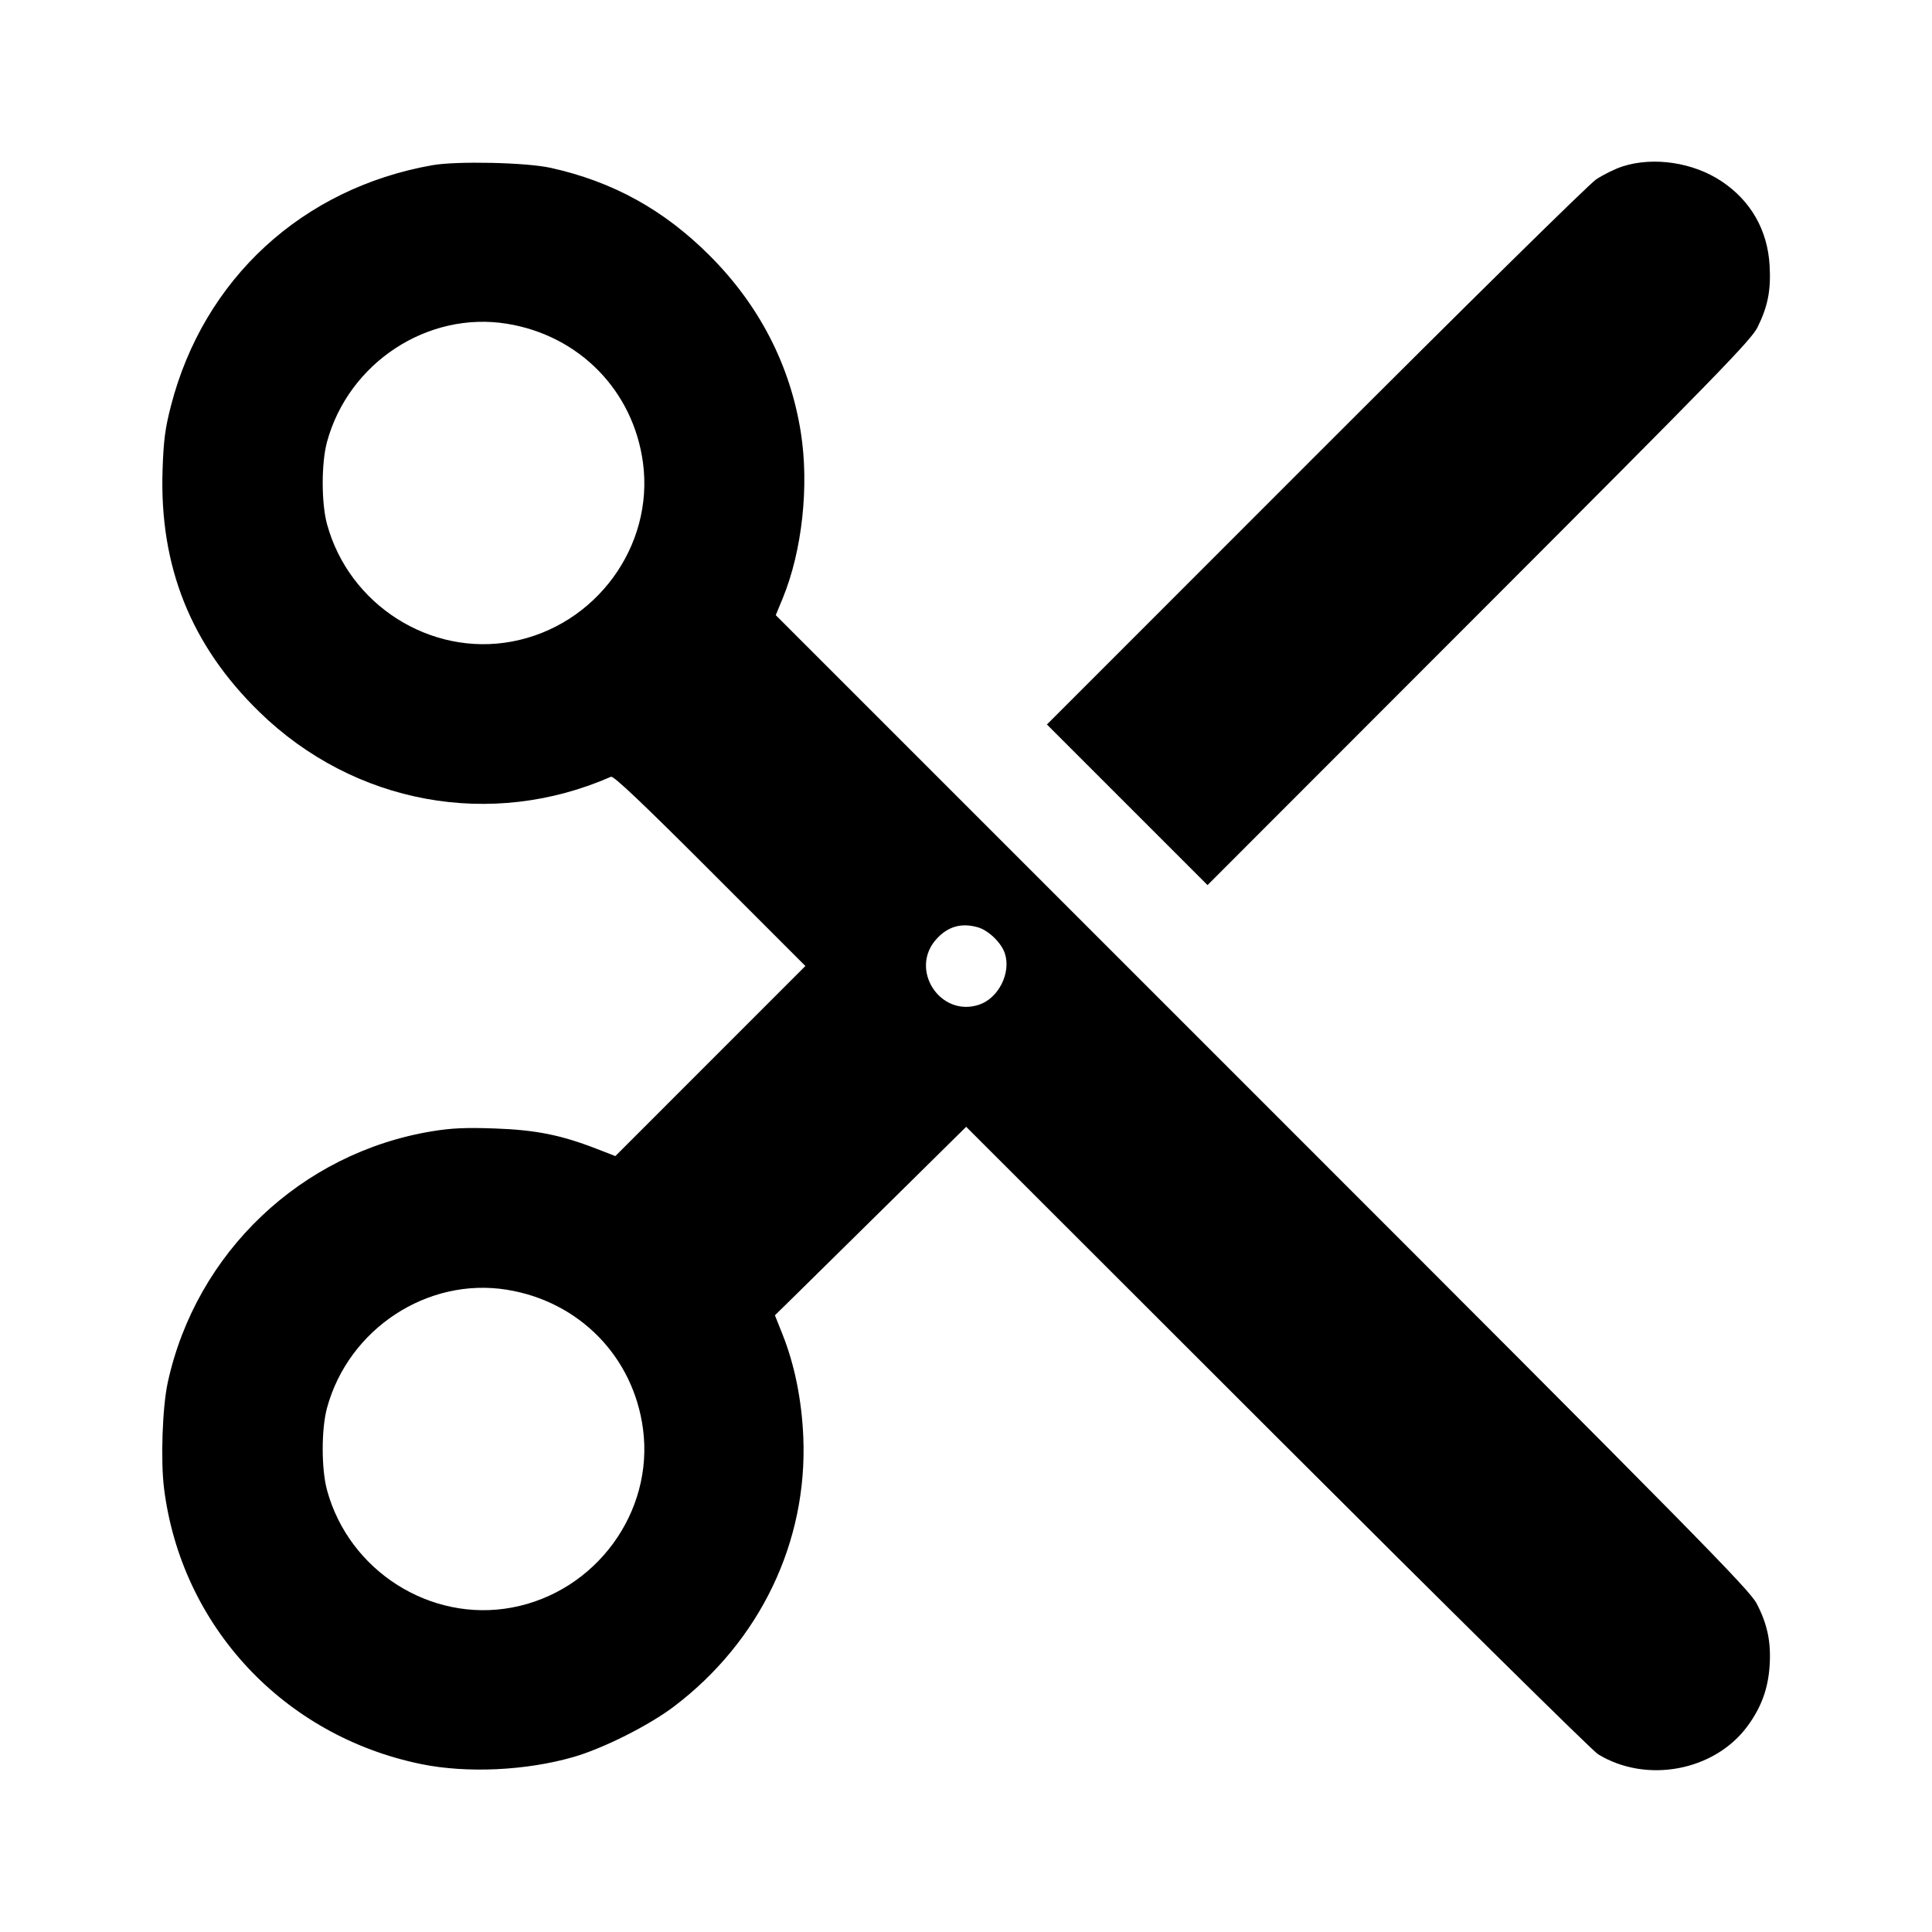
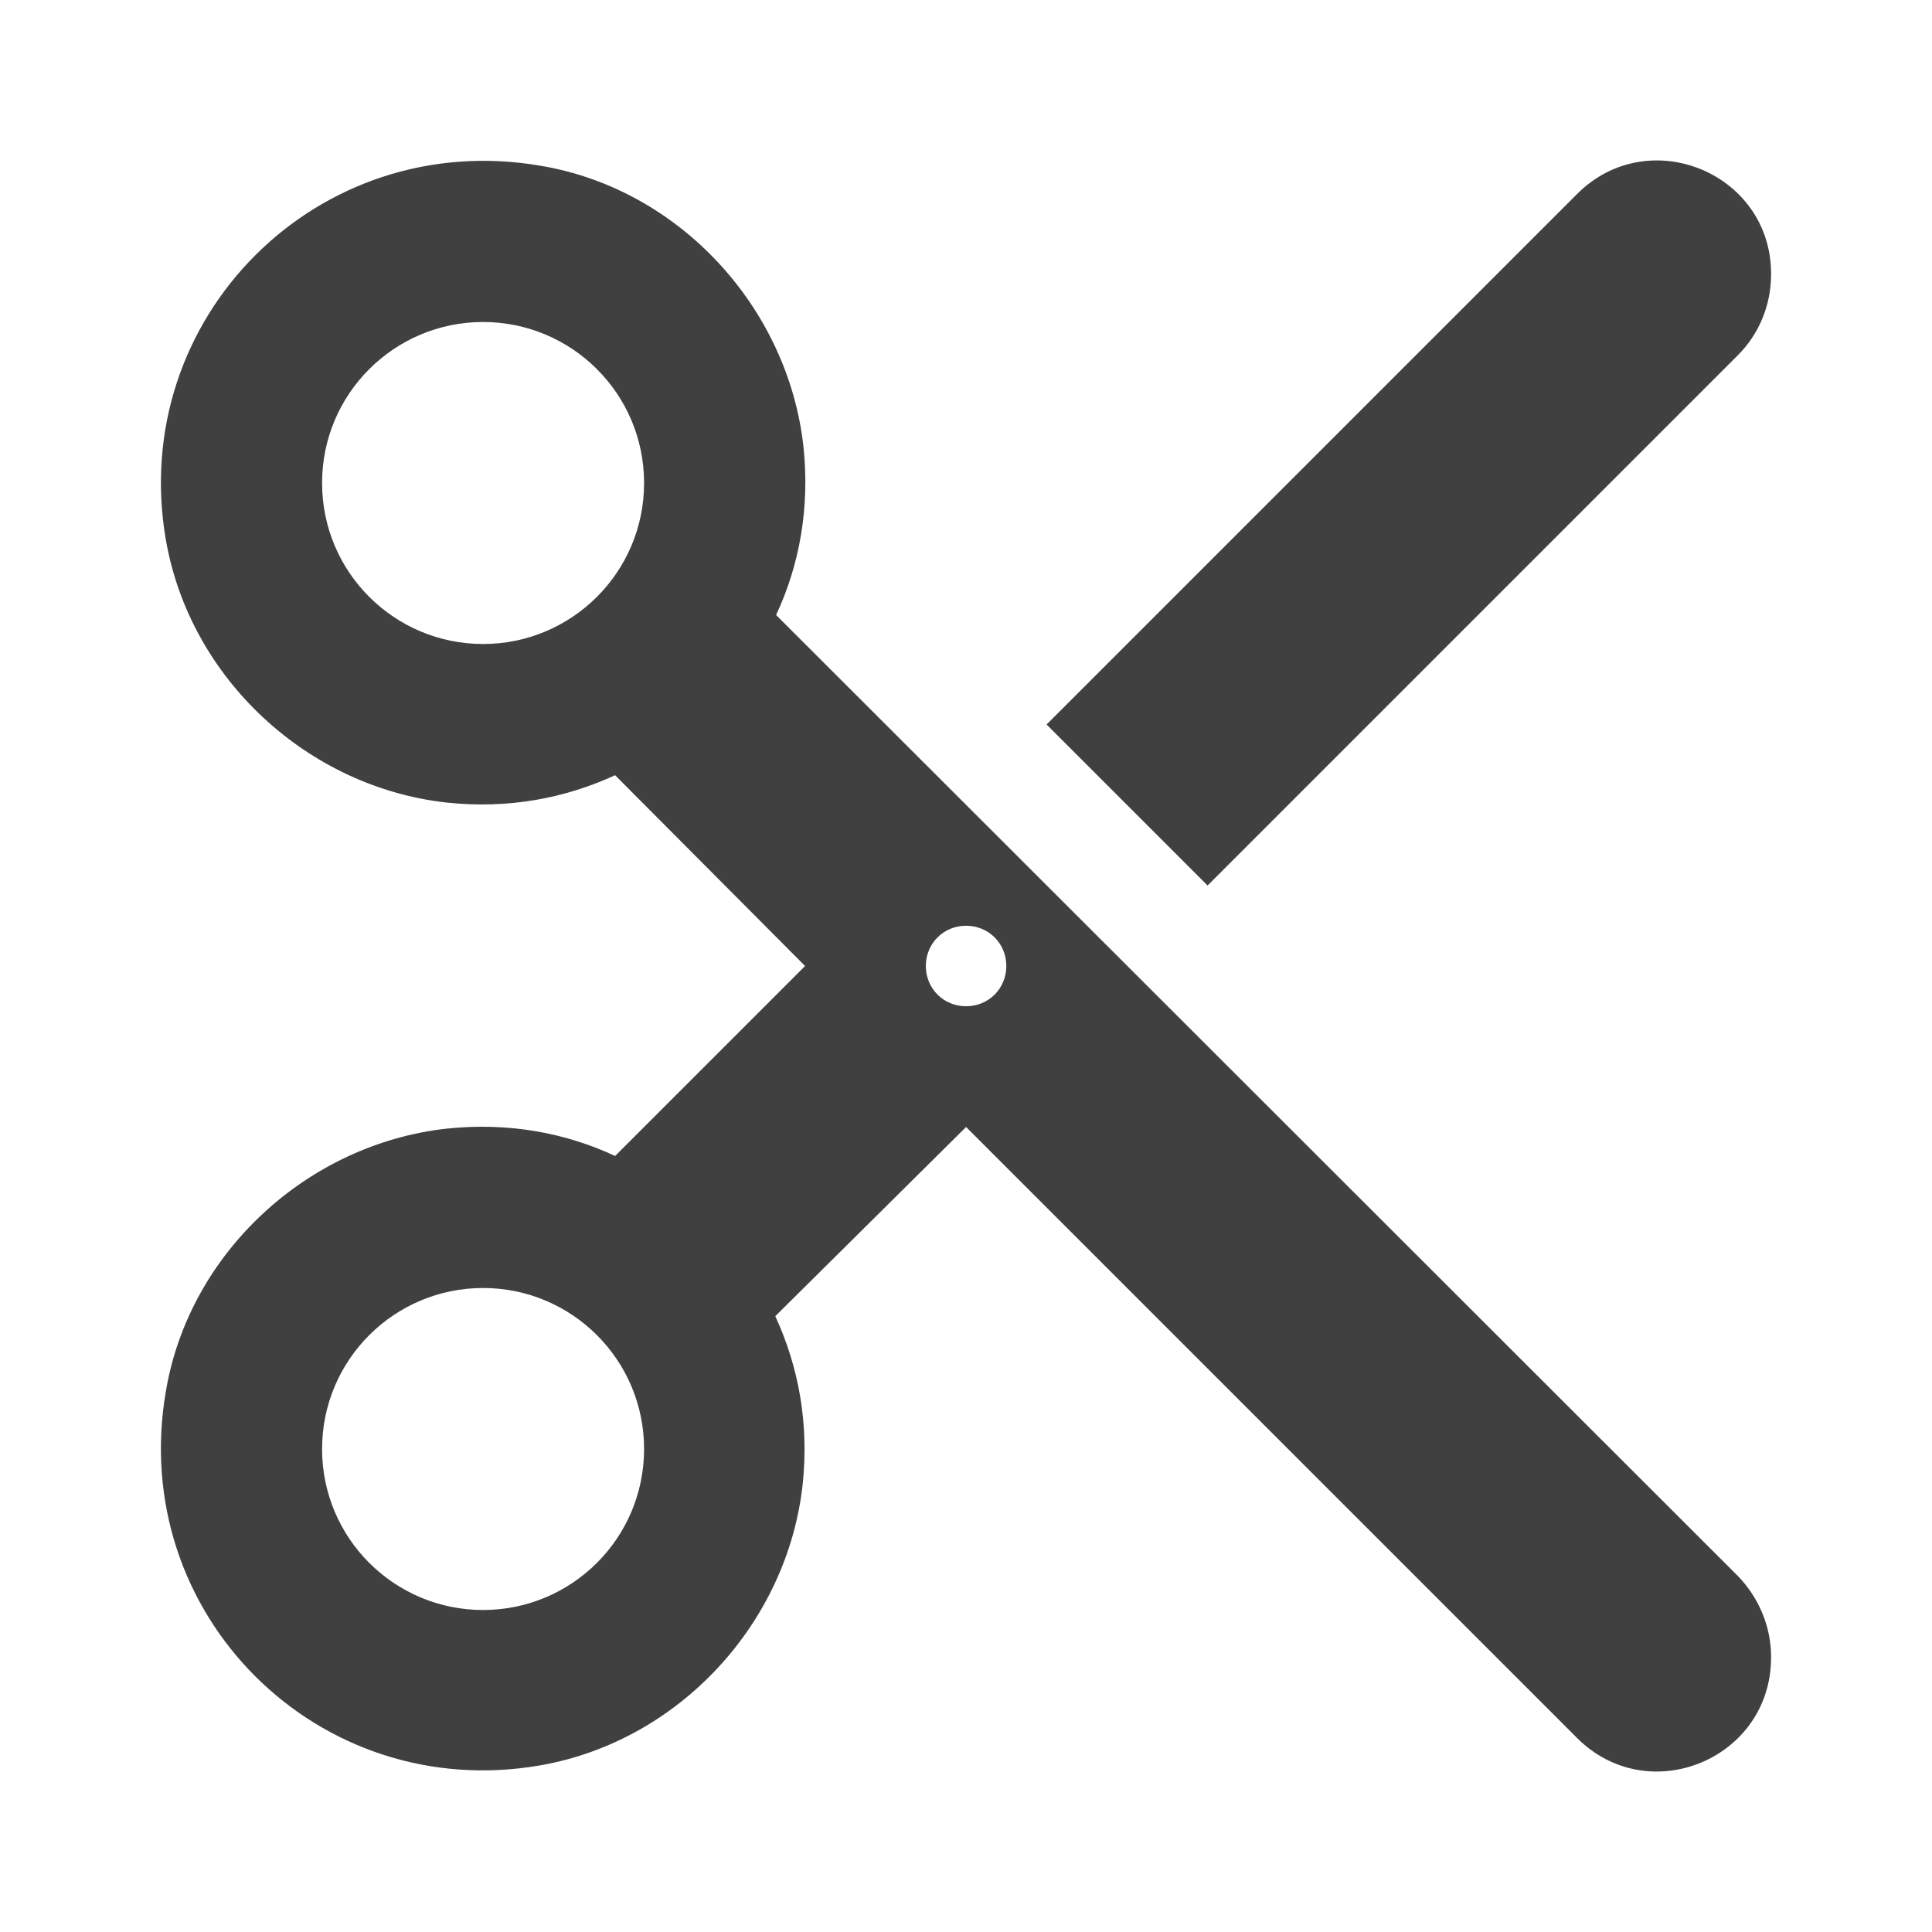
- <svg xmlns="http://www.w3.org/2000/svg" version="1.1" width="800" height="800">
-   <path d="M179.000 68.411 C 125.159 77.936,84.347 115.500,70.798 168.000 C 68.376 177.383,67.736 182.262,67.317 194.500 C 65.951 234.496,79.040 267.216,107.468 294.875 C 146.660 333.006,203.318 343.426,253.000 321.640 C 254.063 321.174,265.998 332.485,293.995 360.491 L 333.491 400.000 294.146 439.354 L 254.801 478.709 247.150 475.736 C 232.334 469.978,221.826 467.873,204.908 467.276 C 192.832 466.850,186.969 467.112,178.908 468.437 C 124.666 477.354,81.163 518.714,69.453 572.500 C 67.245 582.640,66.476 604.796,67.930 616.351 C 75.115 673.436,117.530 718.864,174.500 730.490 C 193.382 734.343,217.877 733.192,237.500 727.530 C 249.802 723.981,268.735 714.461,279.075 706.627 C 314.705 679.629,334.481 638.407,332.626 595.000 C 331.970 579.654,329.016 565.060,324.038 552.569 L 320.876 544.637 329.688 535.992 C 334.535 531.238,352.354 513.675,369.286 496.965 L 400.072 466.582 528.786 595.187 C 599.579 665.920,659.377 724.947,661.671 726.359 C 681.644 738.649,709.892 733.378,723.561 714.809 C 729.328 706.976,732.154 699.251,732.768 689.641 C 733.390 679.898,731.846 672.524,727.400 664.000 C 724.369 658.189,702.673 636.164,522.618 456.114 L 321.226 254.728 324.050 247.878 C 332.163 228.204,335.120 201.244,331.600 179.024 C 327.200 151.243,314.455 126.482,294.000 105.972 C 274.987 86.908,253.802 75.200,228.000 69.495 C 217.866 67.255,189.129 66.619,179.000 68.411 M671.905 68.898 C 668.827 69.882,663.877 72.315,660.905 74.303 C 657.886 76.323,606.502 126.935,544.502 188.959 L 433.504 300.000 466.757 333.250 L 500.010 366.500 612.412 254.000 C 711.027 155.298,725.176 140.764,727.769 135.500 C 732.046 126.817,733.344 120.172,732.761 109.945 C 731.927 95.318,725.010 83.179,712.902 75.093 C 701.178 67.264,684.763 64.784,671.905 68.898 M209.935 134.059 C 239.878 138.917,262.251 161.786,266.242 191.614 C 270.867 226.179,246.714 259.142,212.000 265.645 C 178.285 271.960,144.507 250.508,135.408 217.000 C 133.031 208.249,133.031 191.751,135.408 183.000 C 144.307 150.228,177.053 128.724,209.935 134.059 M404.942 383.983 C 409.320 385.239,414.641 390.382,416.083 394.753 C 418.756 402.851,413.456 413.374,405.359 416.047 C 389.291 421.349,376.373 401.448,387.726 388.882 C 392.491 383.607,398.083 382.016,404.942 383.983 M209.935 534.059 C 239.878 538.917,262.251 561.786,266.242 591.614 C 270.867 626.179,246.714 659.142,212.000 665.645 C 178.285 671.960,144.507 650.508,135.408 617.000 C 133.031 608.249,133.031 591.751,135.408 583.000 C 144.307 550.228,177.053 528.724,209.935 534.059 " stroke="none" fill="black" fill-rule="evenodd" />
+ <svg xmlns="http://www.w3.org/2000/svg" width="48" height="48" viewBox="0 0 48 48" fill="none">
+   <path d="M19.282 15.28C19.862 14.04 20.122 12.62 19.962 11.1C19.582 7.64 16.882 4.7 13.442 4.12C7.902 3.16 3.162 7.9 4.122 13.42C4.722 16.86 7.642 19.56 11.102 19.94C12.622 20.1 14.022 19.84 15.282 19.26L20.002 24L15.282 28.72C14.042 28.14 12.622 27.88 11.102 28.04C7.642 28.42 4.702 31.12 4.122 34.56C3.162 40.1 7.902 44.82 13.422 43.86C16.862 43.26 19.562 40.34 19.942 36.88C20.102 35.36 19.842 33.96 19.262 32.7L24.002 28L39.182 43.18C40.962 44.96 44.002 43.7 44.002 41.18V41.16C44.002 40.42 43.702 39.7 43.182 39.16L19.282 15.28ZM12.002 16C9.802 16 8.002 14.22 8.002 12C8.002 9.78 9.802 8 12.002 8C14.202 8 16.002 9.78 16.002 12C16.002 14.22 14.202 16 12.002 16ZM12.002 40C9.802 40 8.002 38.22 8.002 36C8.002 33.78 9.802 32 12.002 32C14.202 32 16.002 33.78 16.002 36C16.002 38.22 14.202 40 12.002 40ZM24.002 25C23.442 25 23.002 24.56 23.002 24C23.002 23.44 23.442 23 24.002 23C24.562 23 25.002 23.44 25.002 24C25.002 24.56 24.562 25 24.002 25ZM39.182 4.82L26.002 18L30.002 22L43.182 8.82C43.702 8.3 44.002 7.58 44.002 6.82V6.8C44.002 4.3 40.962 3.04 39.182 4.82Z" fill="#404040" />
</svg>
